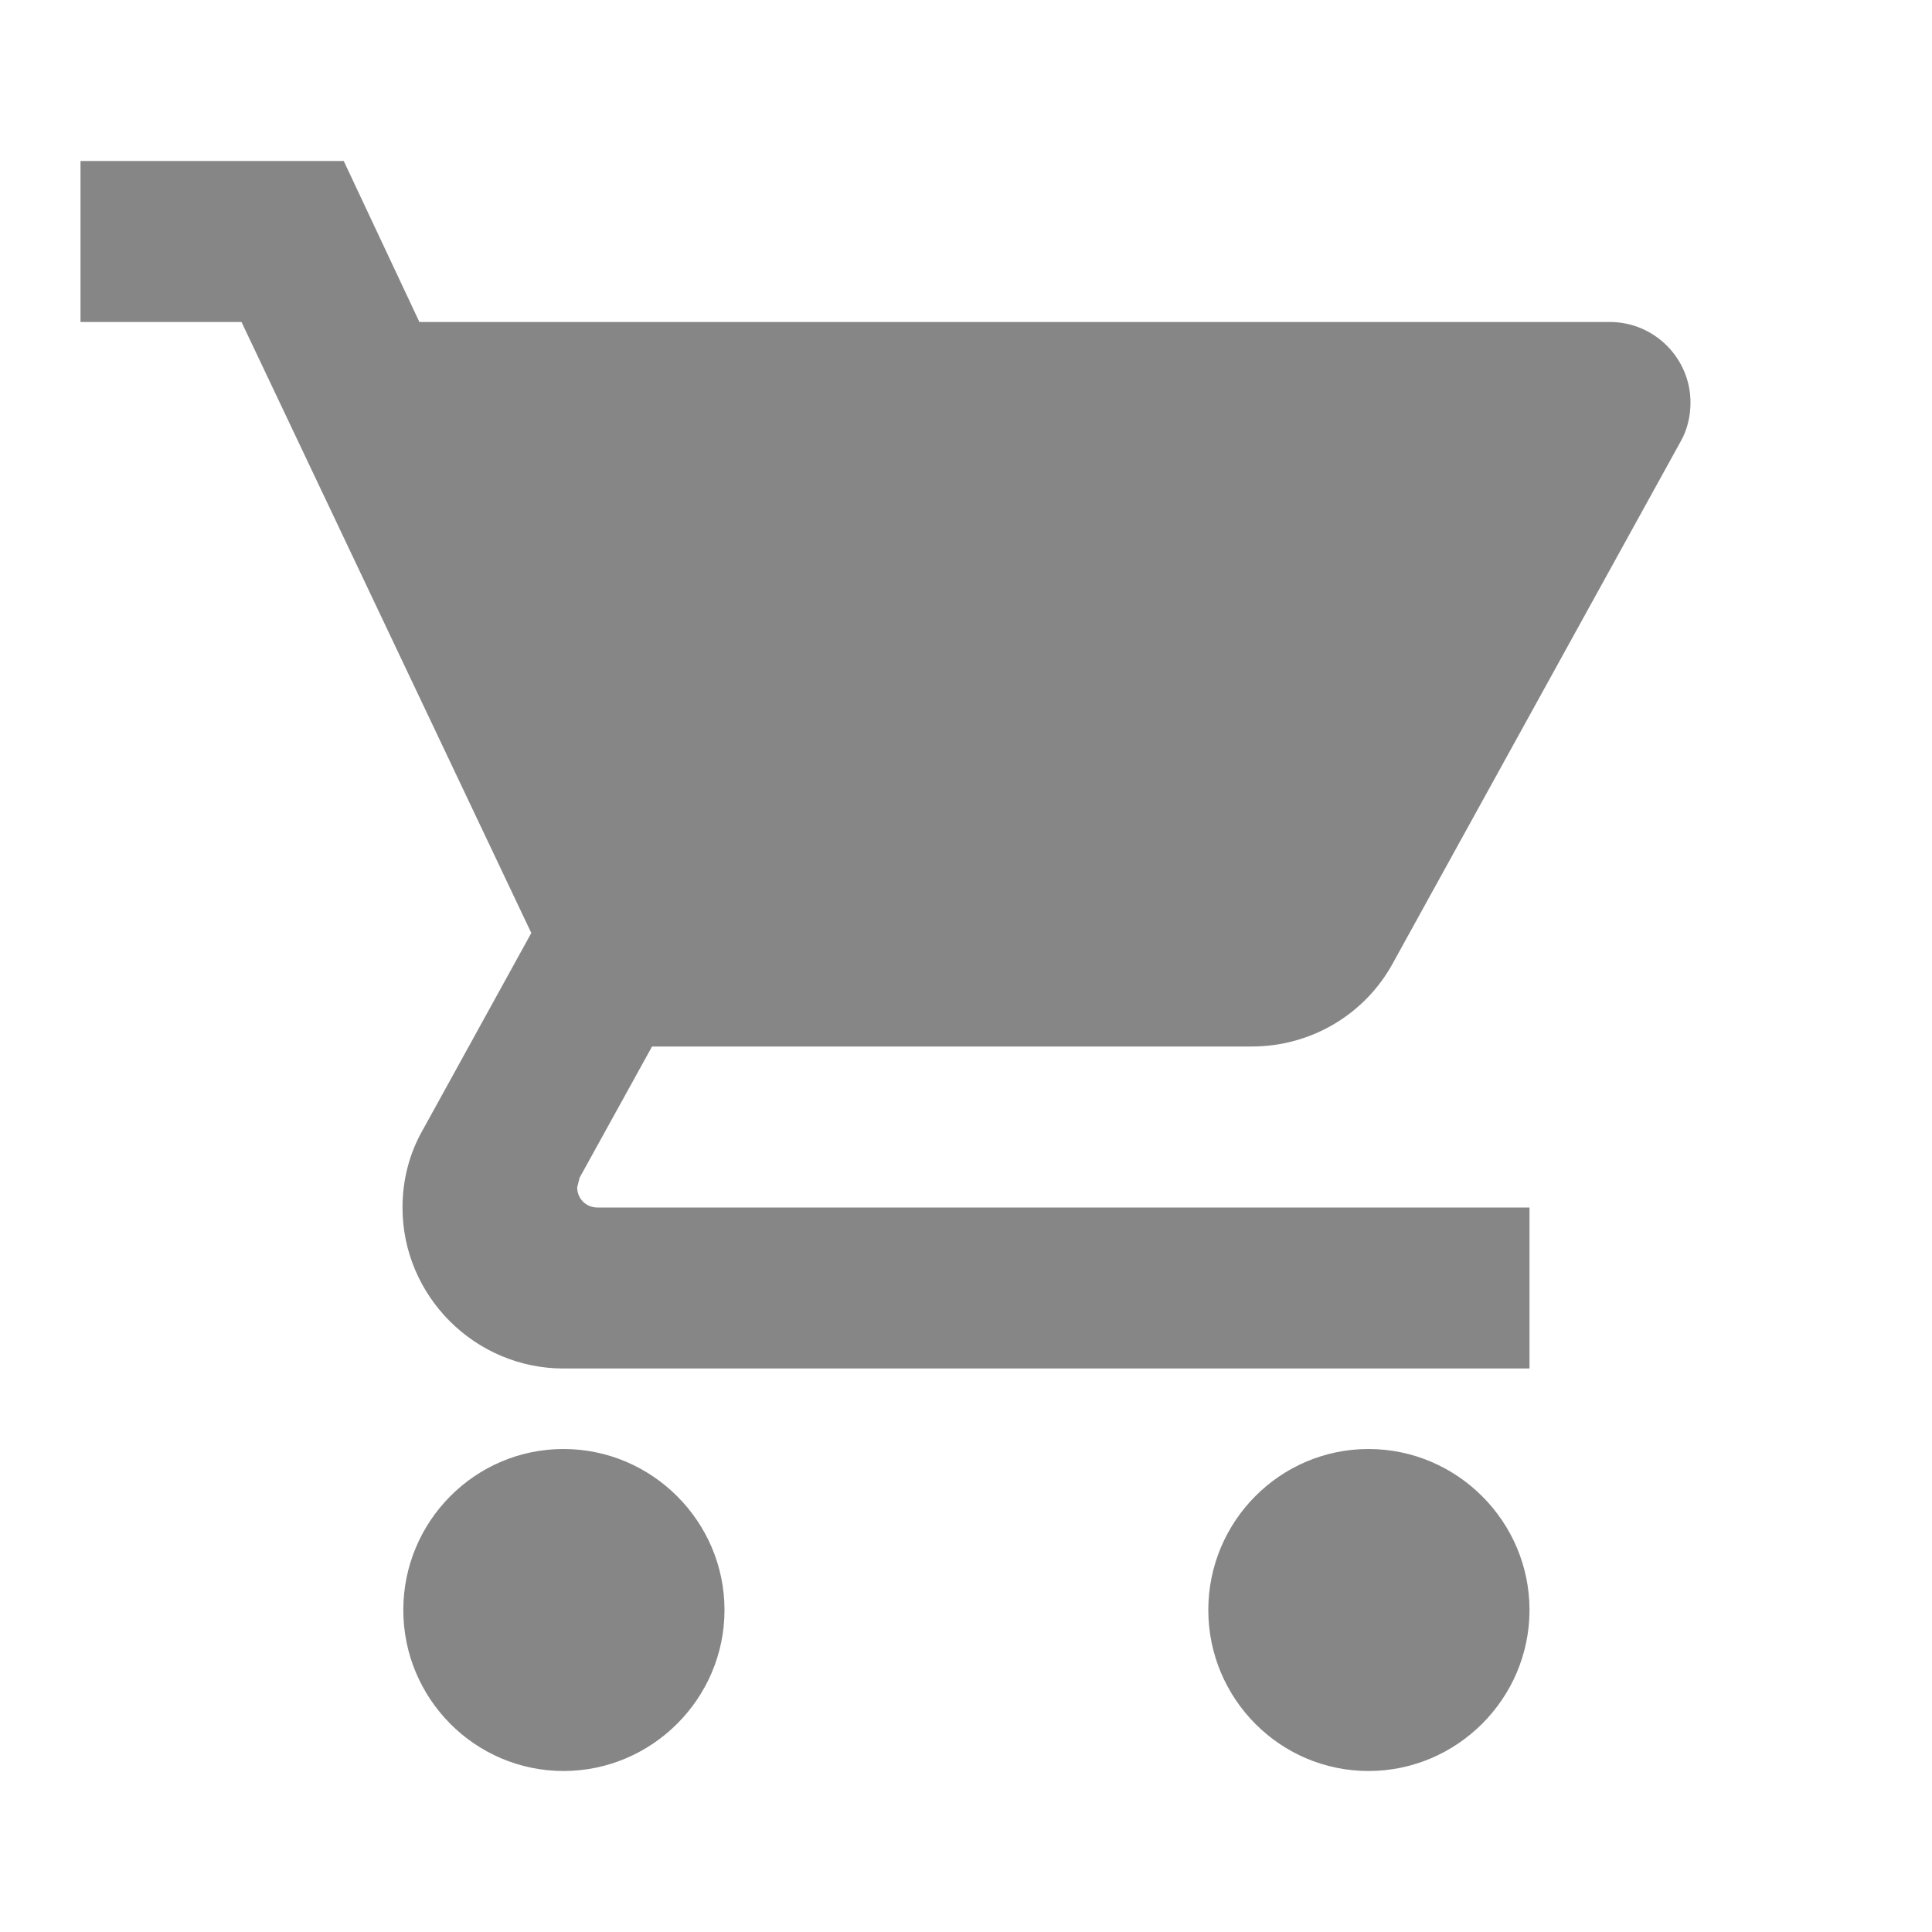
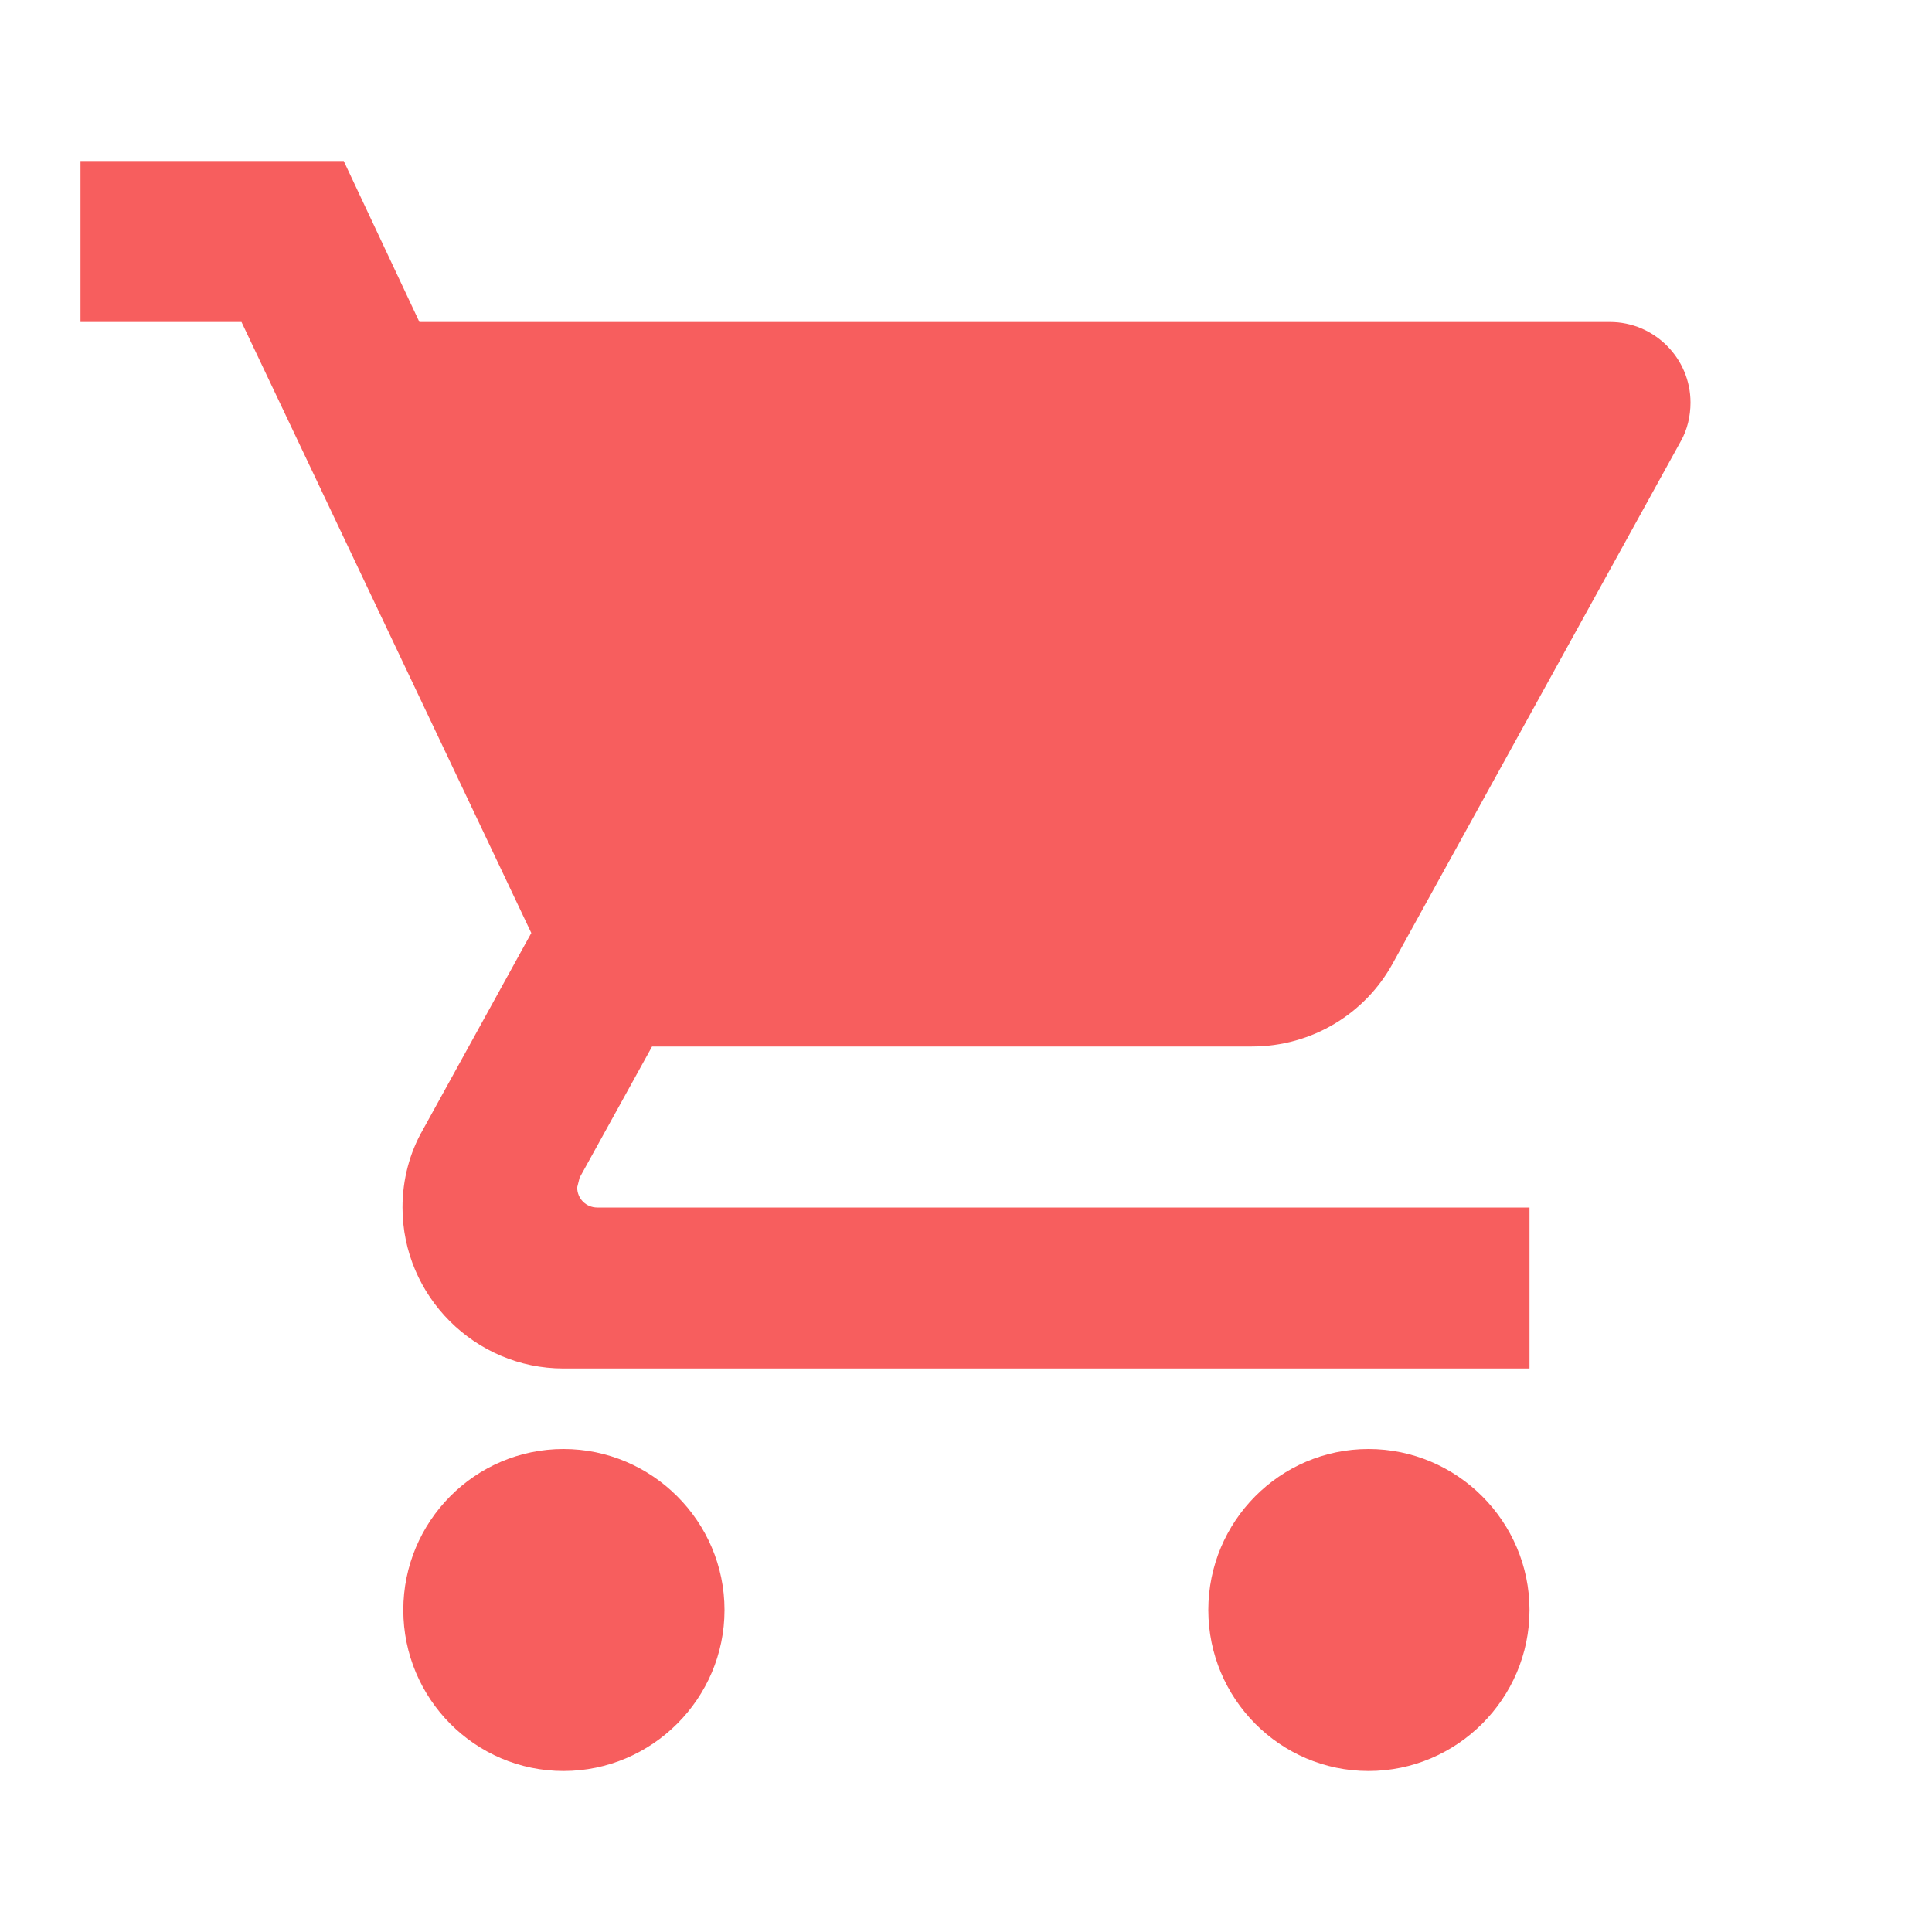
<svg xmlns="http://www.w3.org/2000/svg" width="24" height="24" viewBox="0 0 24 24">
-   <path fill="#4d4d4dad" d="M7 18c-1.1 0-1.99.9-1.99 2S5.9 22 7 22s2-.9 2-2-.9-2-2-2zM1 2v2h2l3.6 7.59-1.35 2.45c-.16.28-.25.61-.25.96 0 1.1.9 2 2 2h12v-2H7.42c-.14 0-.25-.11-.25-.25l.03-.12.9-1.63h7.45c.75 0 1.41-.41 1.75-1.03l3.58-6.49c.08-.14.12-.31.12-.48 0-.55-.45-1-1-1H5.21l-.94-2H1zm16 16c-1.1 0-1.99.9-1.99 2s.89 2 1.99 2 2-.9 2-2-.9-2-2-2z" />
+   <path fill="rgb(247, 94, 94)" d="M7 18c-1.1 0-1.99.9-1.99 2S5.9 22 7 22s2-.9 2-2-.9-2-2-2zM1 2v2h2l3.6 7.59-1.35 2.45c-.16.28-.25.61-.25.96 0 1.1.9 2 2 2h12v-2H7.42c-.14 0-.25-.11-.25-.25l.03-.12.9-1.63h7.45c.75 0 1.41-.41 1.75-1.03l3.58-6.49c.08-.14.12-.31.12-.48 0-.55-.45-1-1-1H5.21l-.94-2H1zm16 16c-1.1 0-1.99.9-1.99 2s.89 2 1.99 2 2-.9 2-2-.9-2-2-2z" />
  <path d="M0 0h24v24H0z" fill="none" />
</svg>
